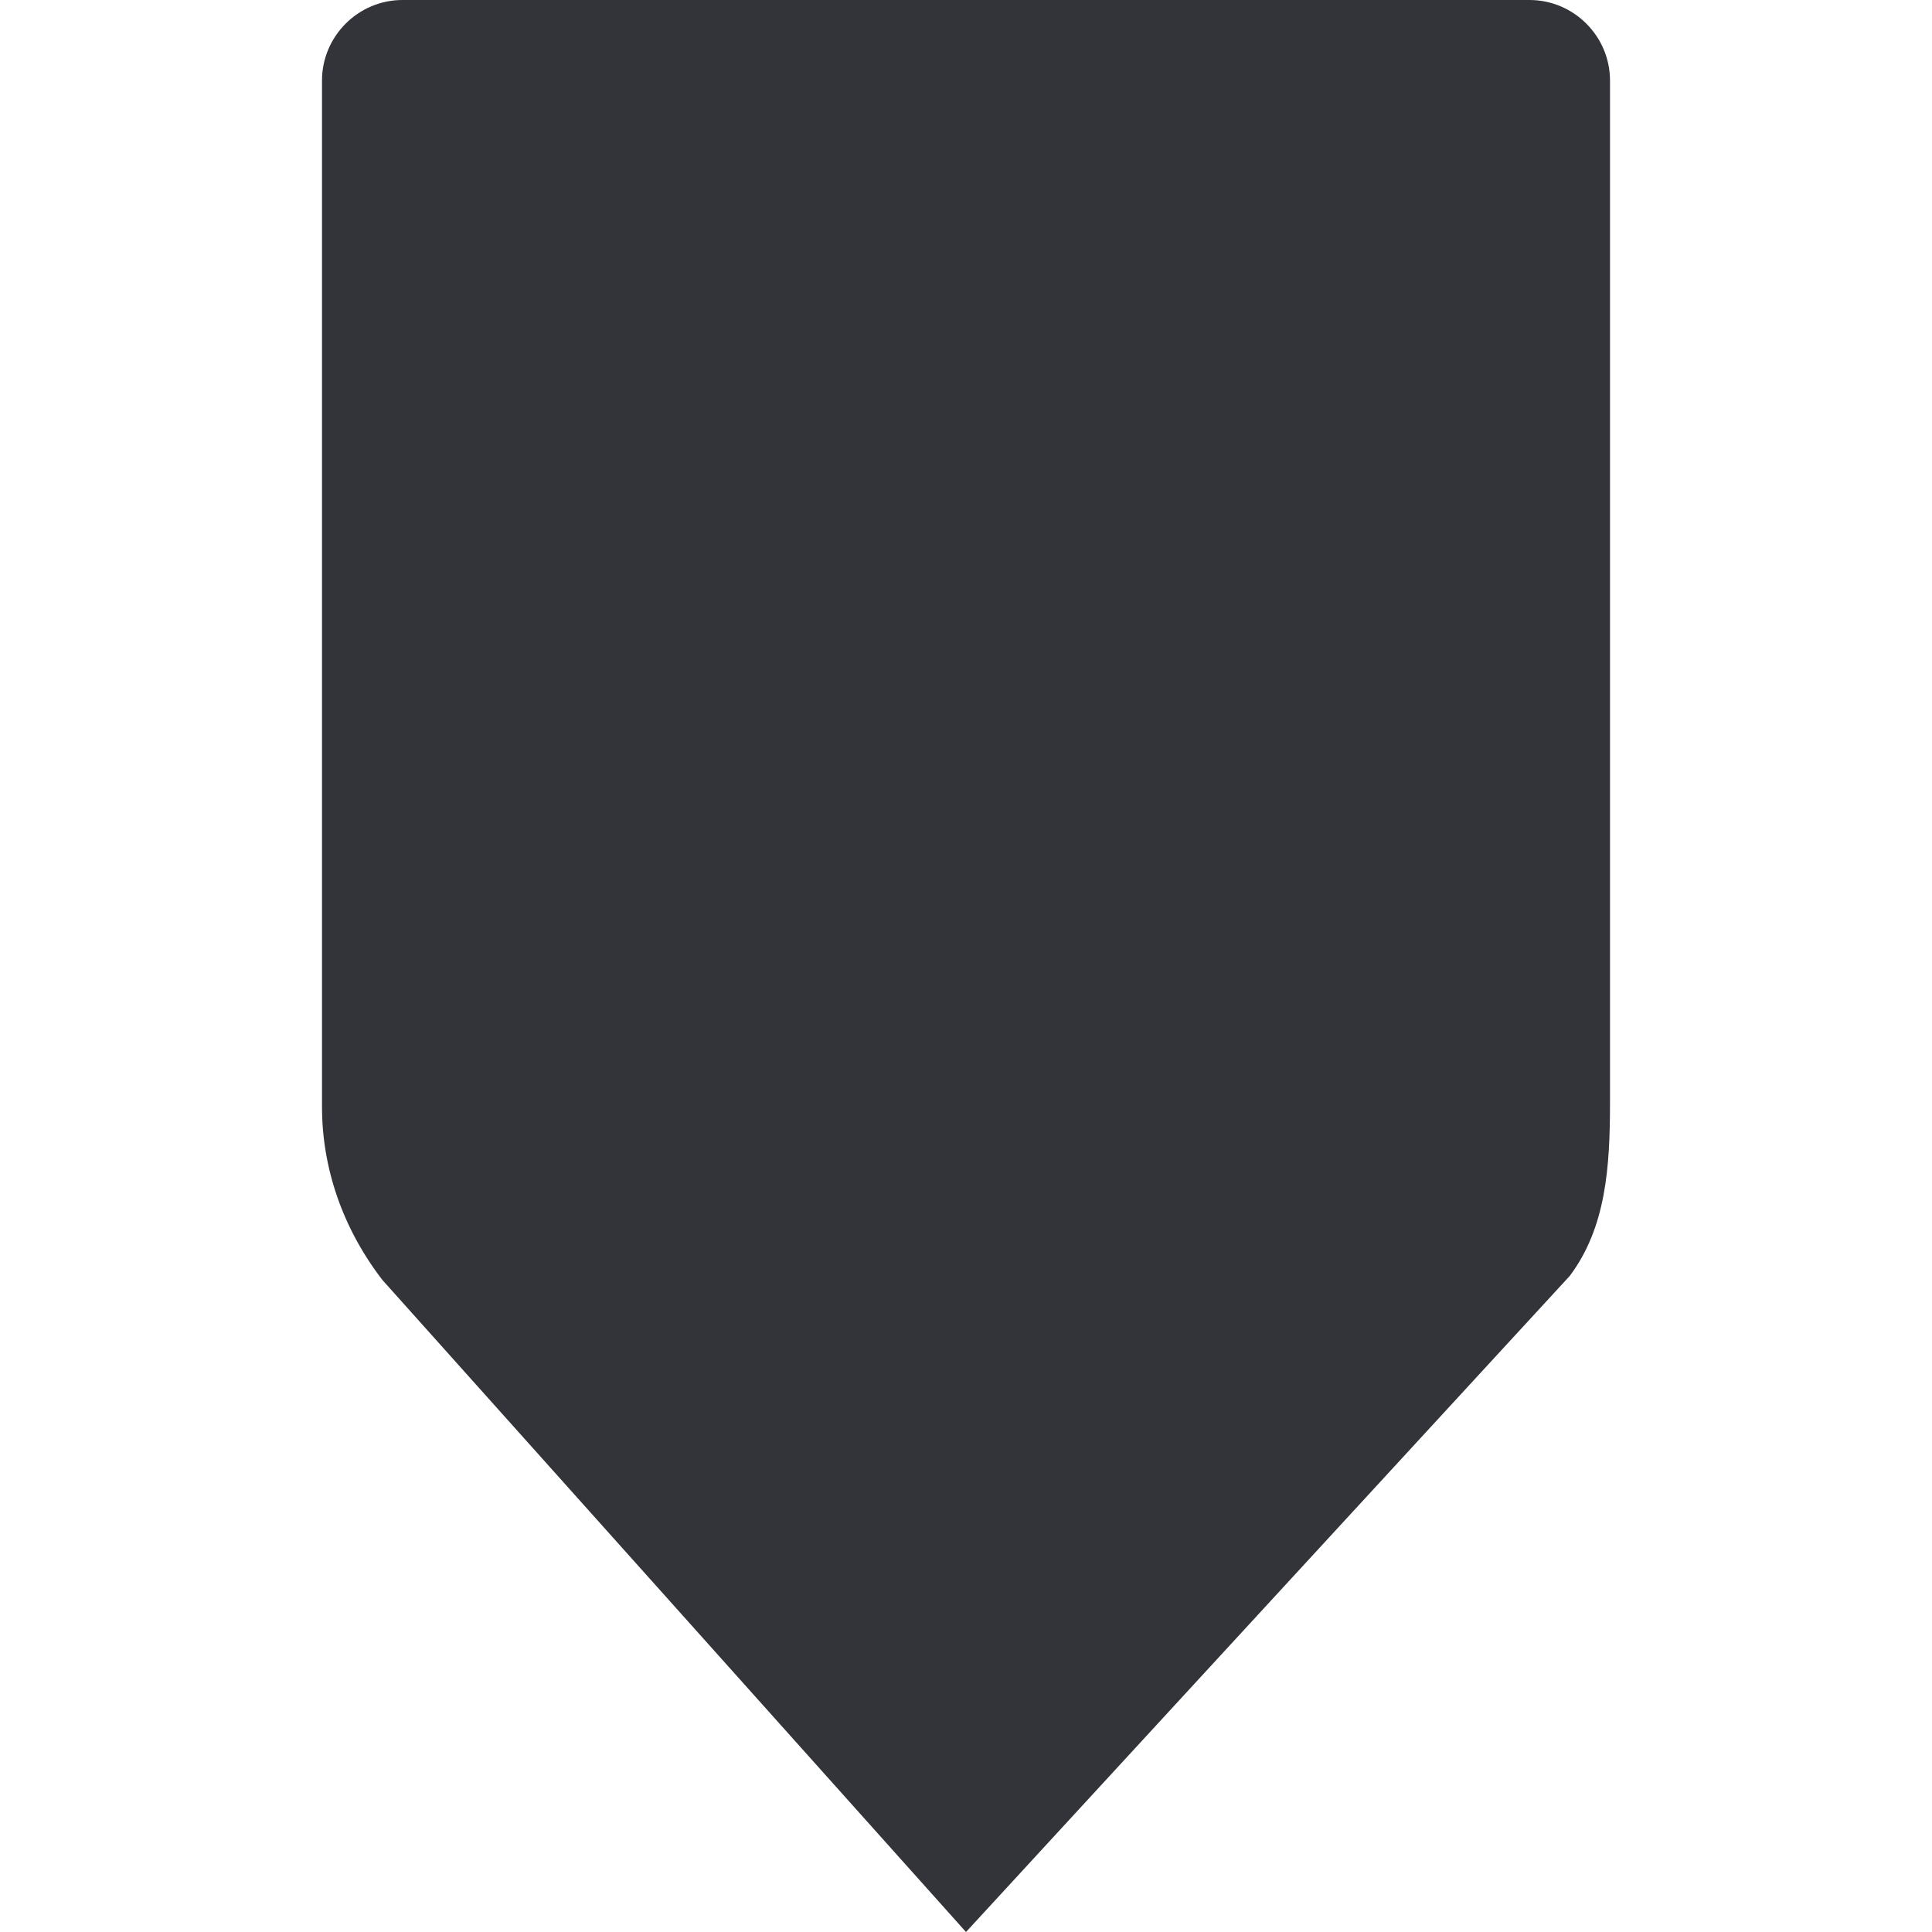
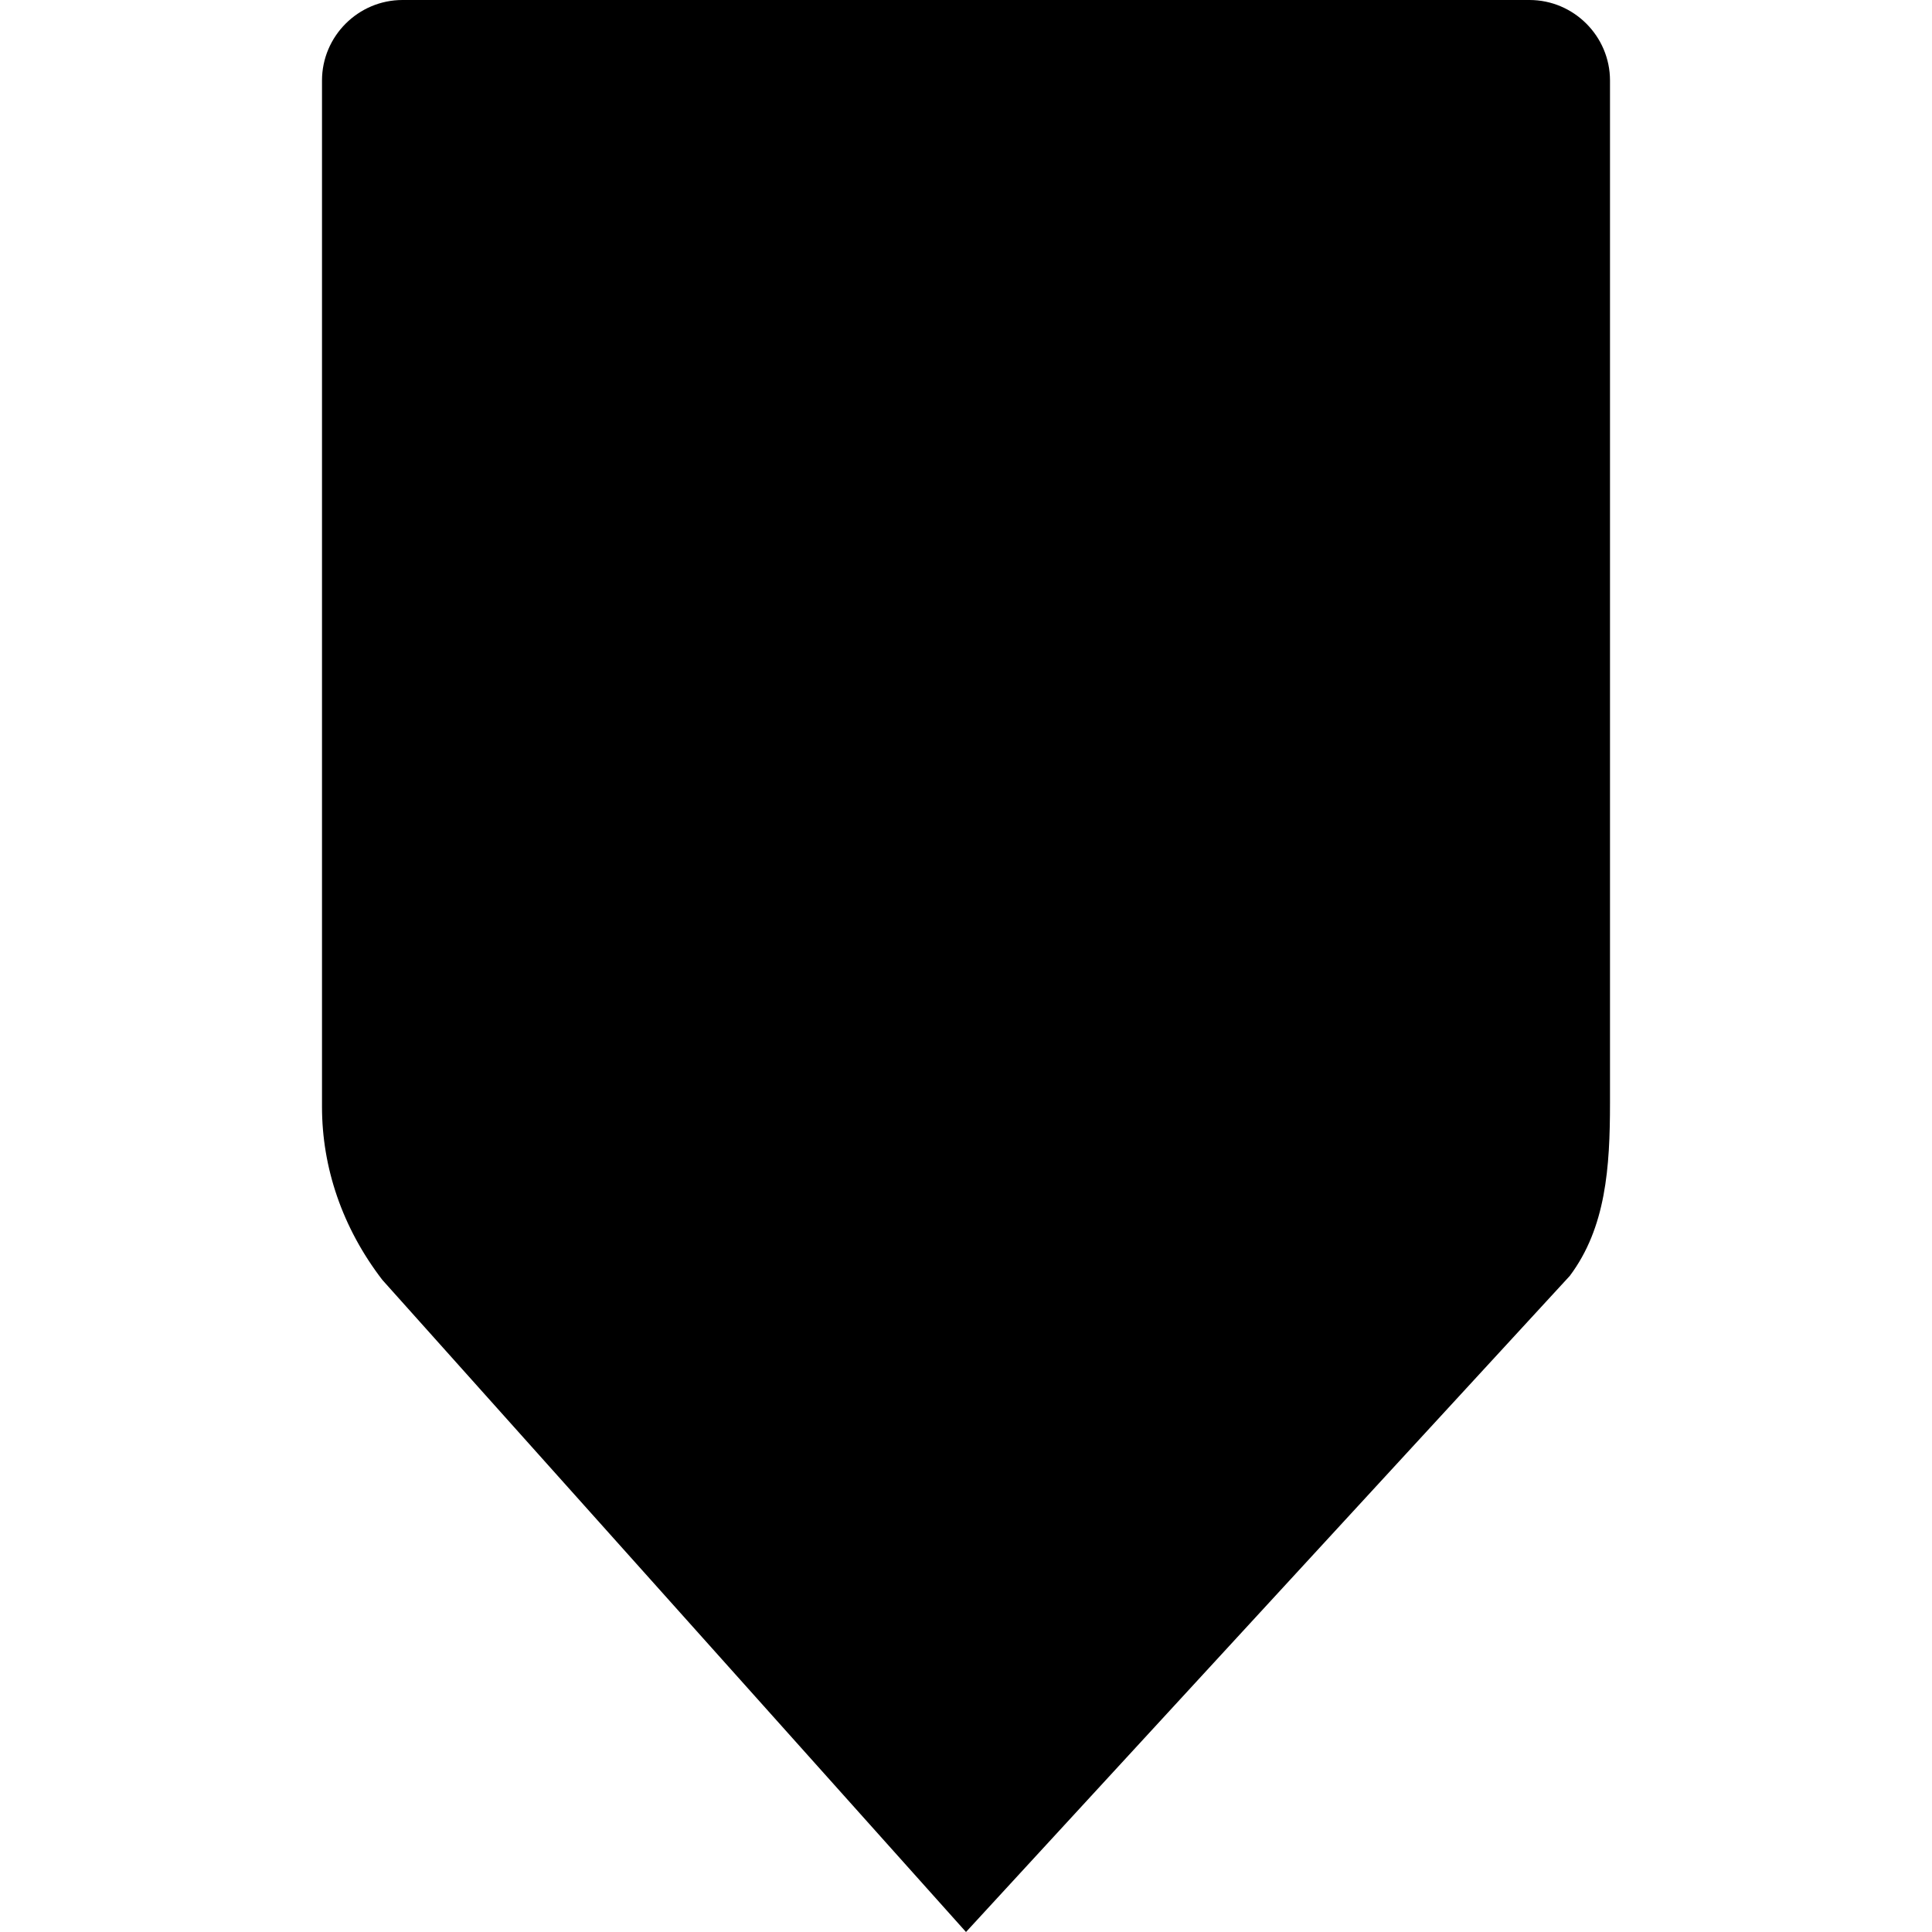
<svg xmlns="http://www.w3.org/2000/svg" version="1.1" id="Layer_1" x="0px" y="0px" width="48px" height="48px" viewBox="-281 373 48 48" style="enable-background:new -281 373 48 48;" xml:space="preserve">
-   <style type="text/css">
- 	.st0{fill:#333439;}
- </style>
-   <path class="st0" d="M-243,373h-28c-1.1,0-2,0.9-2,2v25.5c0,1.5,0.5,3,1.5,4.3L-257,421l15-16.3c0.9-1.2,1-2.7,1-4.3V375  C-241,373.9-241.9,373-243,373z" />
+   <path d="M-243,373h-28c-1.1,0-2,0.9-2,2v25.5c0,1.5,0.5,3,1.5,4.3L-257,421l15-16.3c0.9-1.2,1-2.7,1-4.3V375  C-241,373.9-241.9,373-243,373z" />
</svg>
